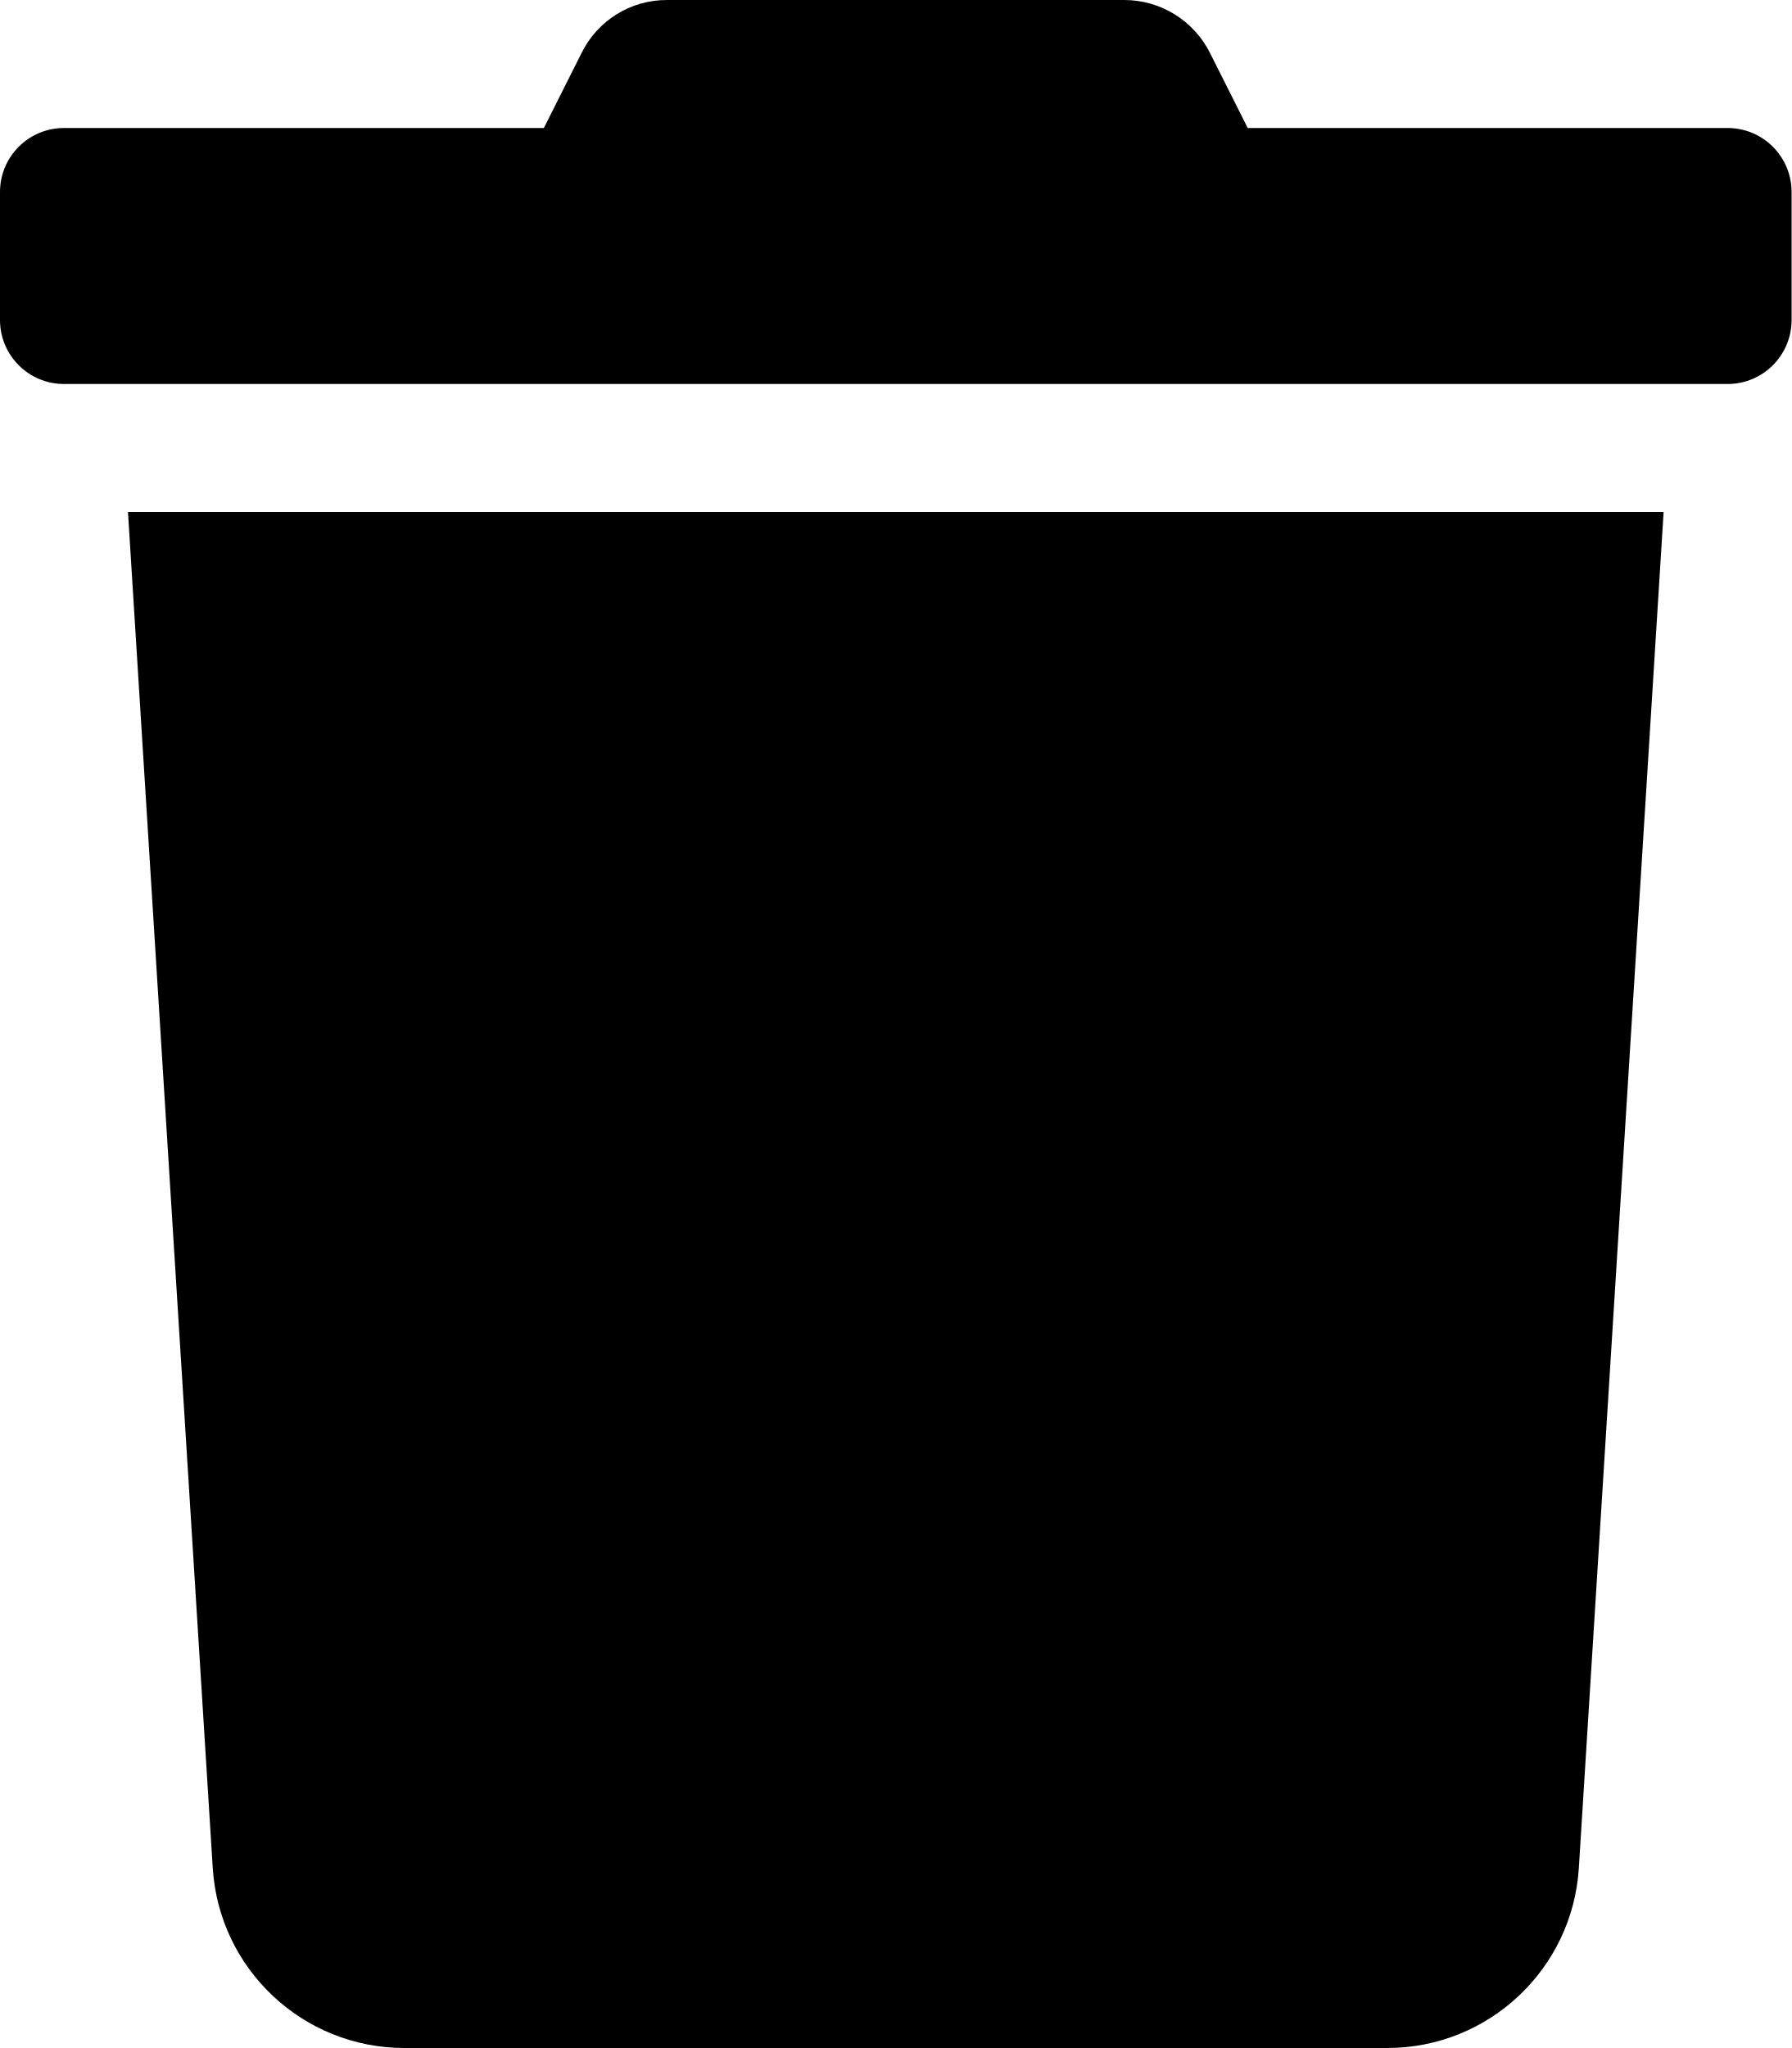
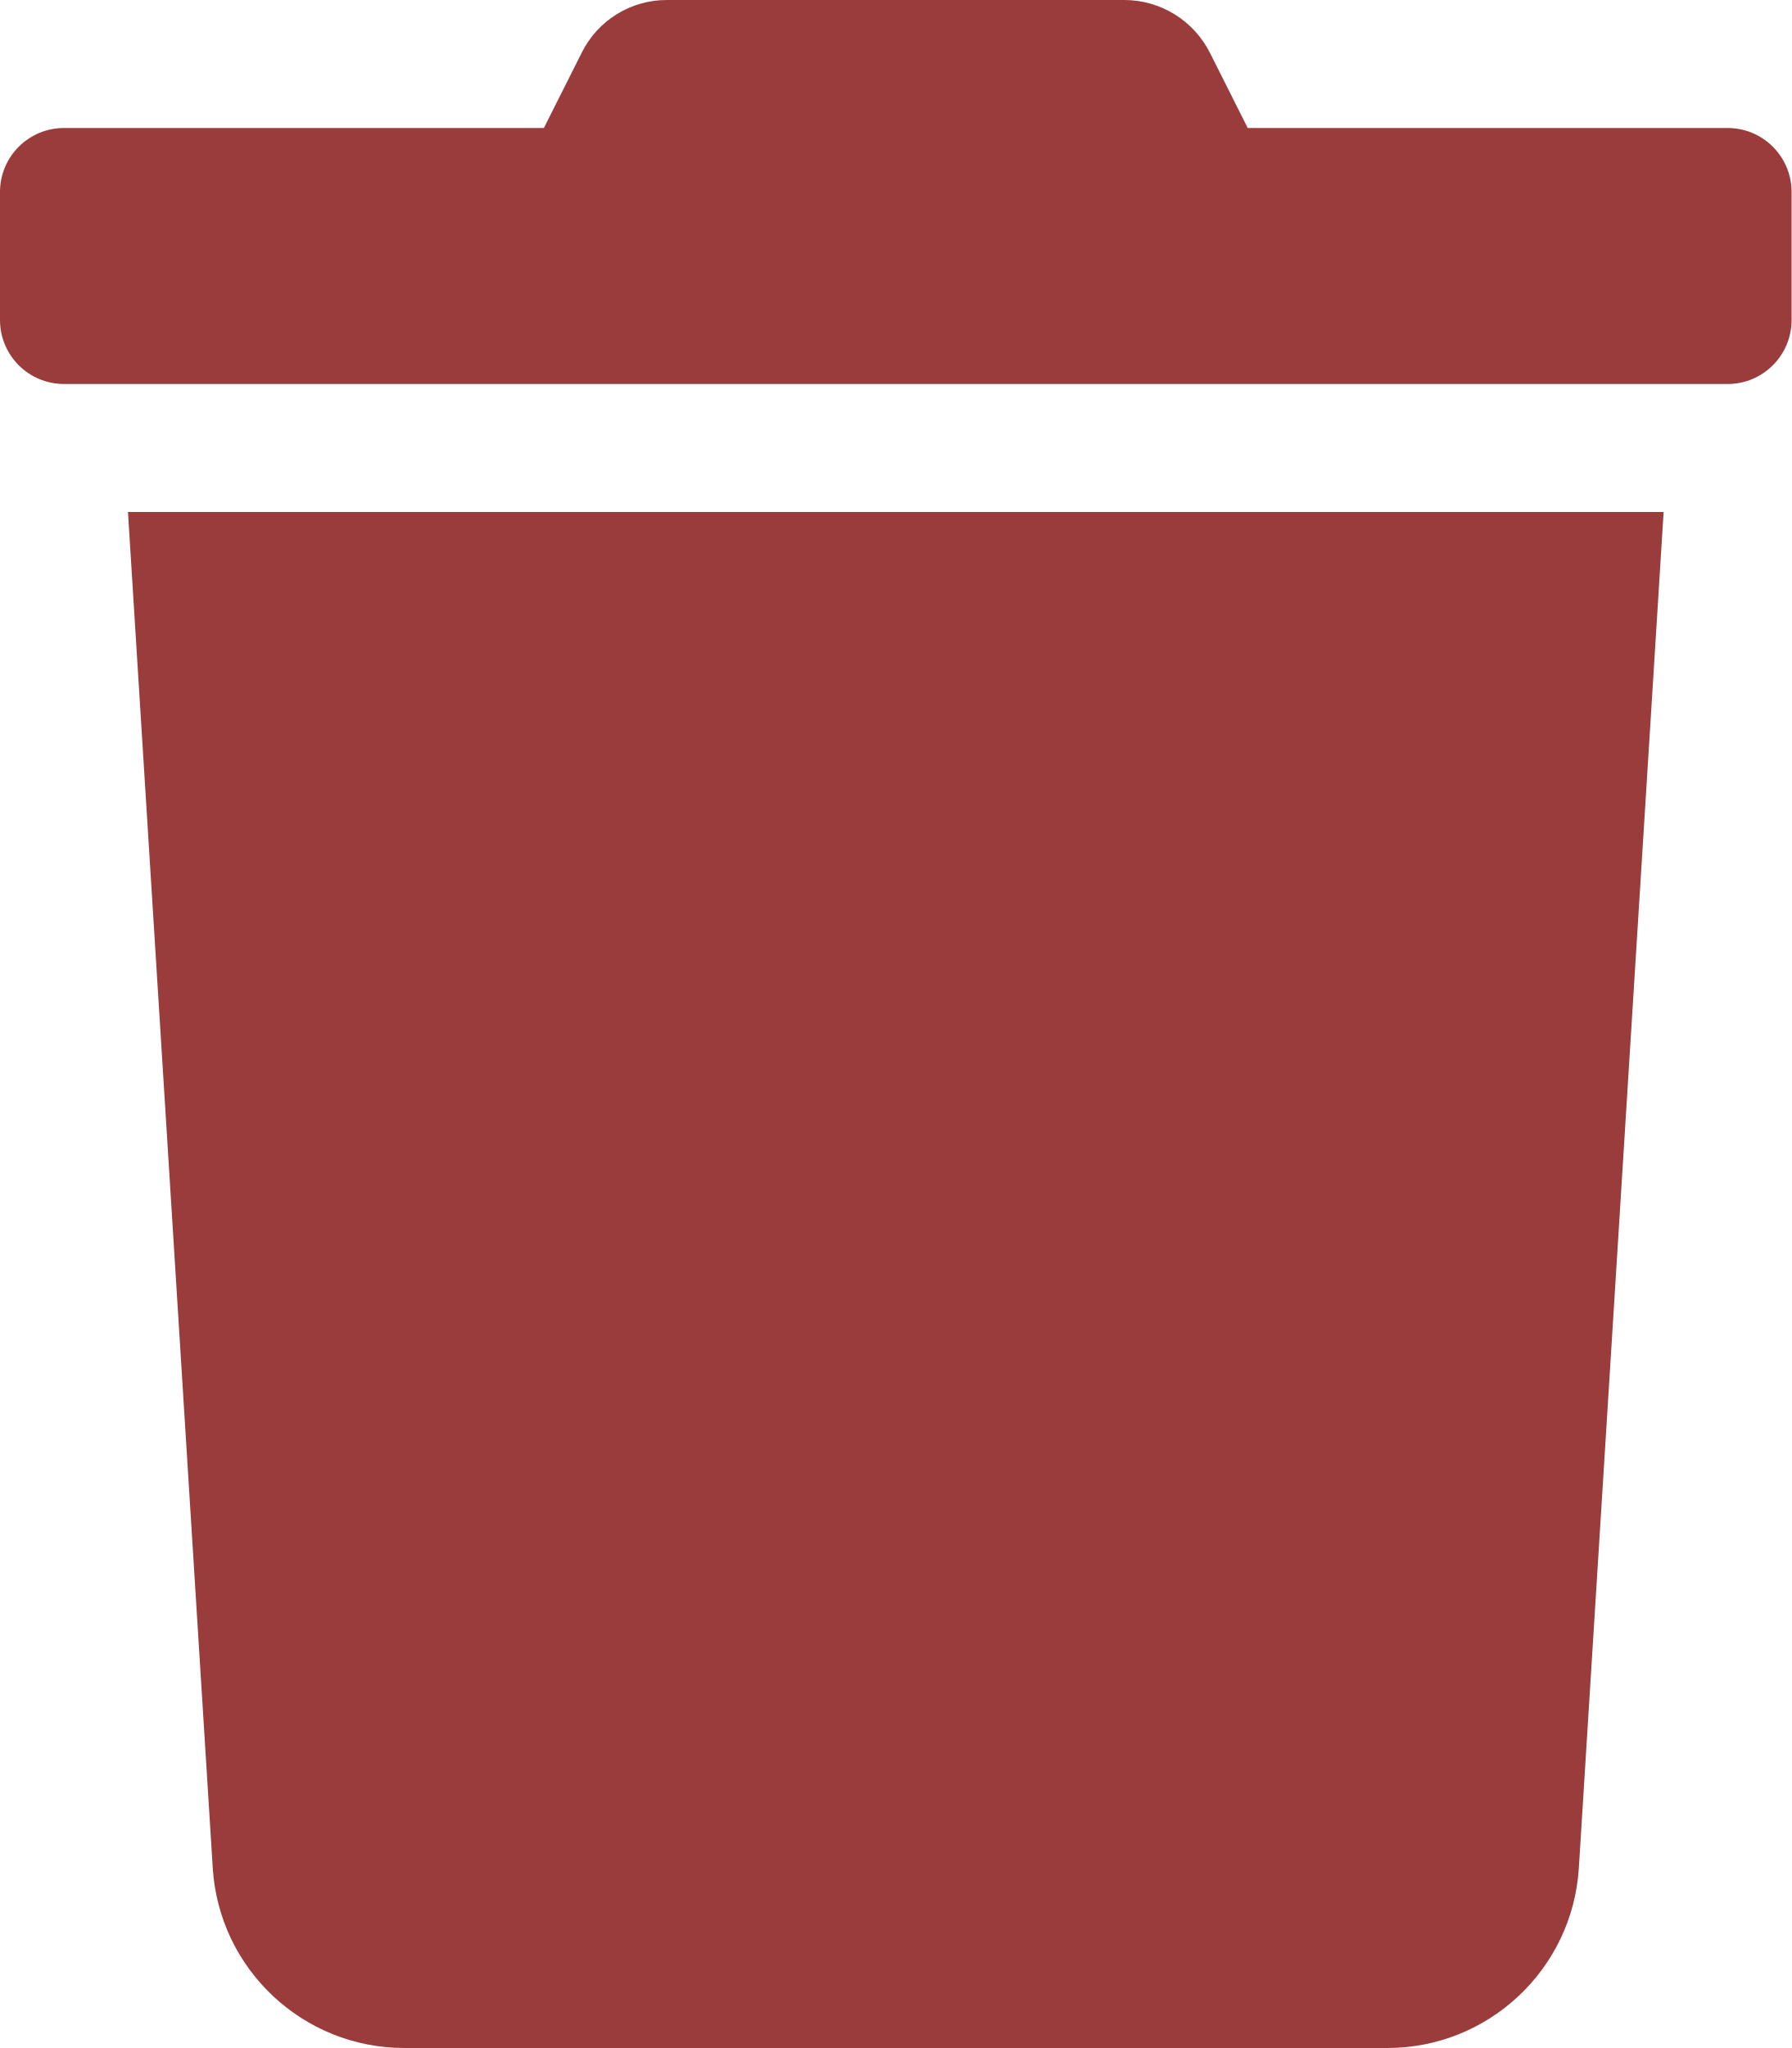
<svg xmlns="http://www.w3.org/2000/svg" aria-hidden="true" focusable="false" data-prefix="fas" data-icon="trash" class="svg-inline--fa fa-trash fa-w-14" role="img" viewBox="0 0 448 512">
-   <path fill="currentColor" d="M432 32H312l-9.4-18.7A24 24 0 0 0 281.1 0H166.8a23.72 23.72 0 0 0-21.4 13.3L136 32H16A16 16 0 0 0 0 48v32a16 16 0 0 0 16 16h416a16 16 0 0 0 16-16V48a16 16 0 0 0-16-16zM53.2 467a48 48 0 0 0 47.9 45h245.8a48 48 0 0 0 47.9-45L416 128H32z" />
+   <path fill="#9B3C3C" d="M432 32H312l-9.4-18.7A24 24 0 0 0 281.1 0H166.8a23.72 23.72 0 0 0-21.4 13.3L136 32H16A16 16 0 0 0 0 48v32a16 16 0 0 0 16 16h416a16 16 0 0 0 16-16V48a16 16 0 0 0-16-16zM53.2 467a48 48 0 0 0 47.9 45h245.8a48 48 0 0 0 47.9-45L416 128H32z" />
</svg>
